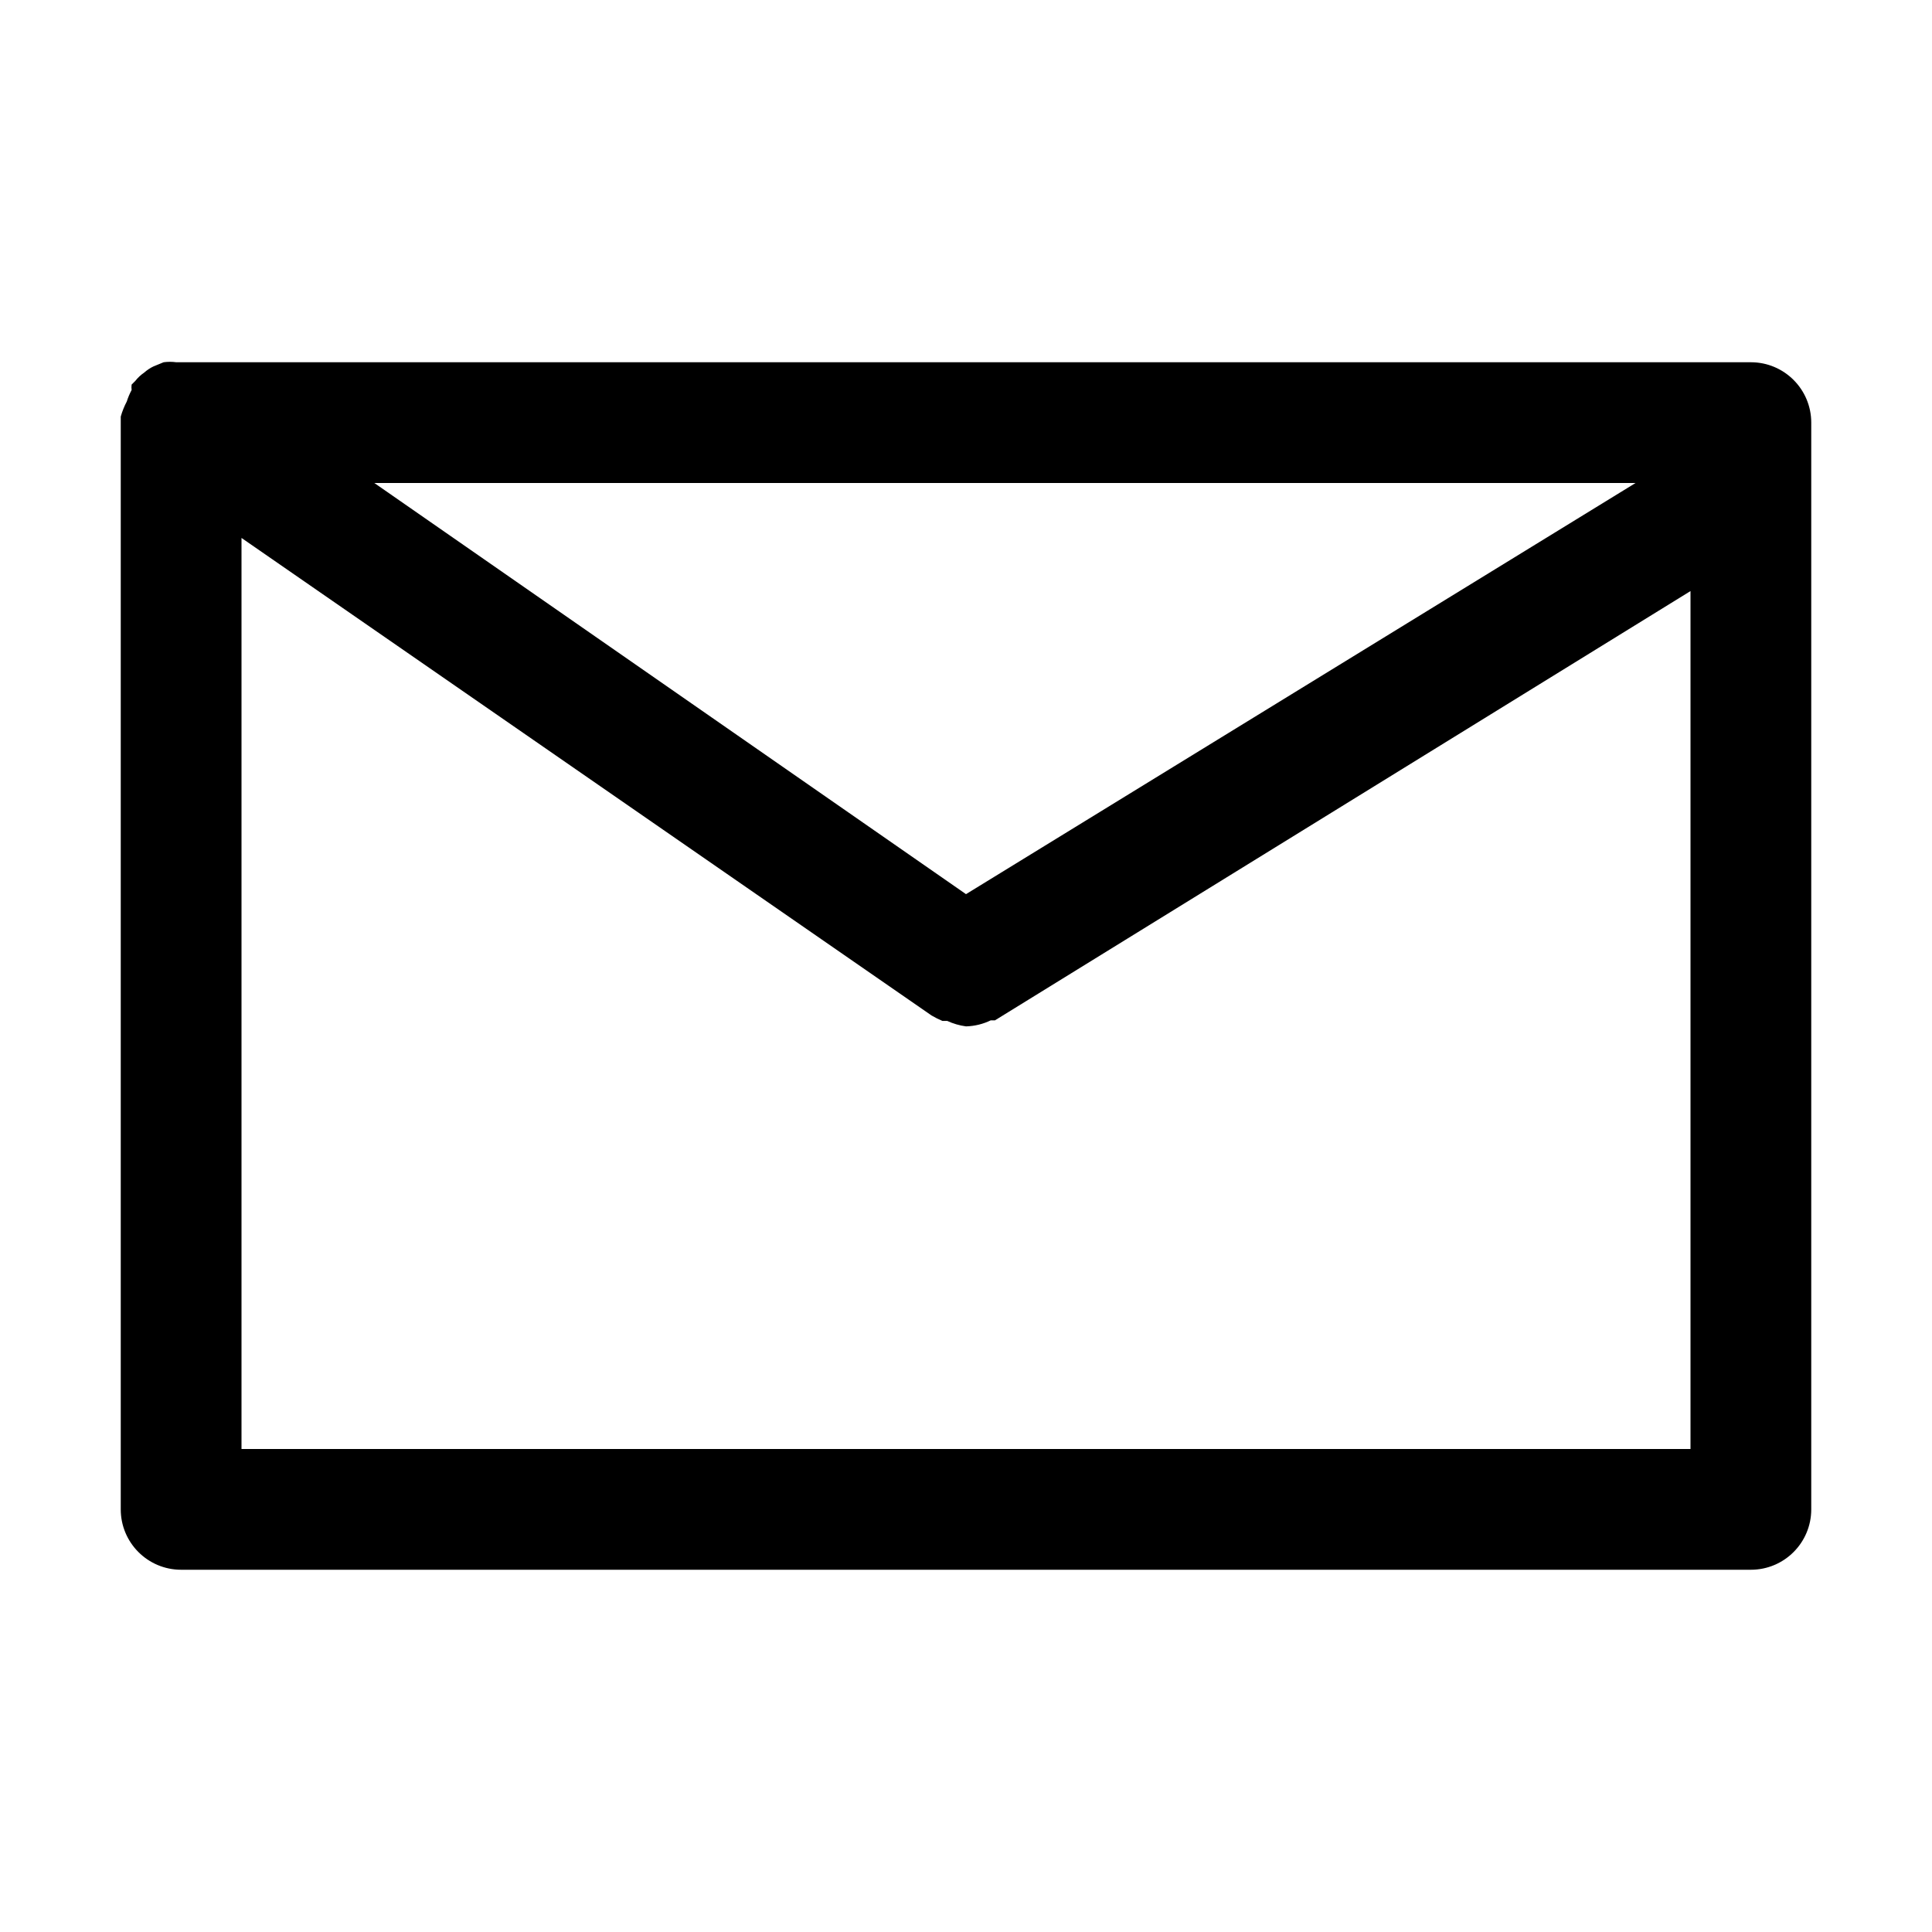
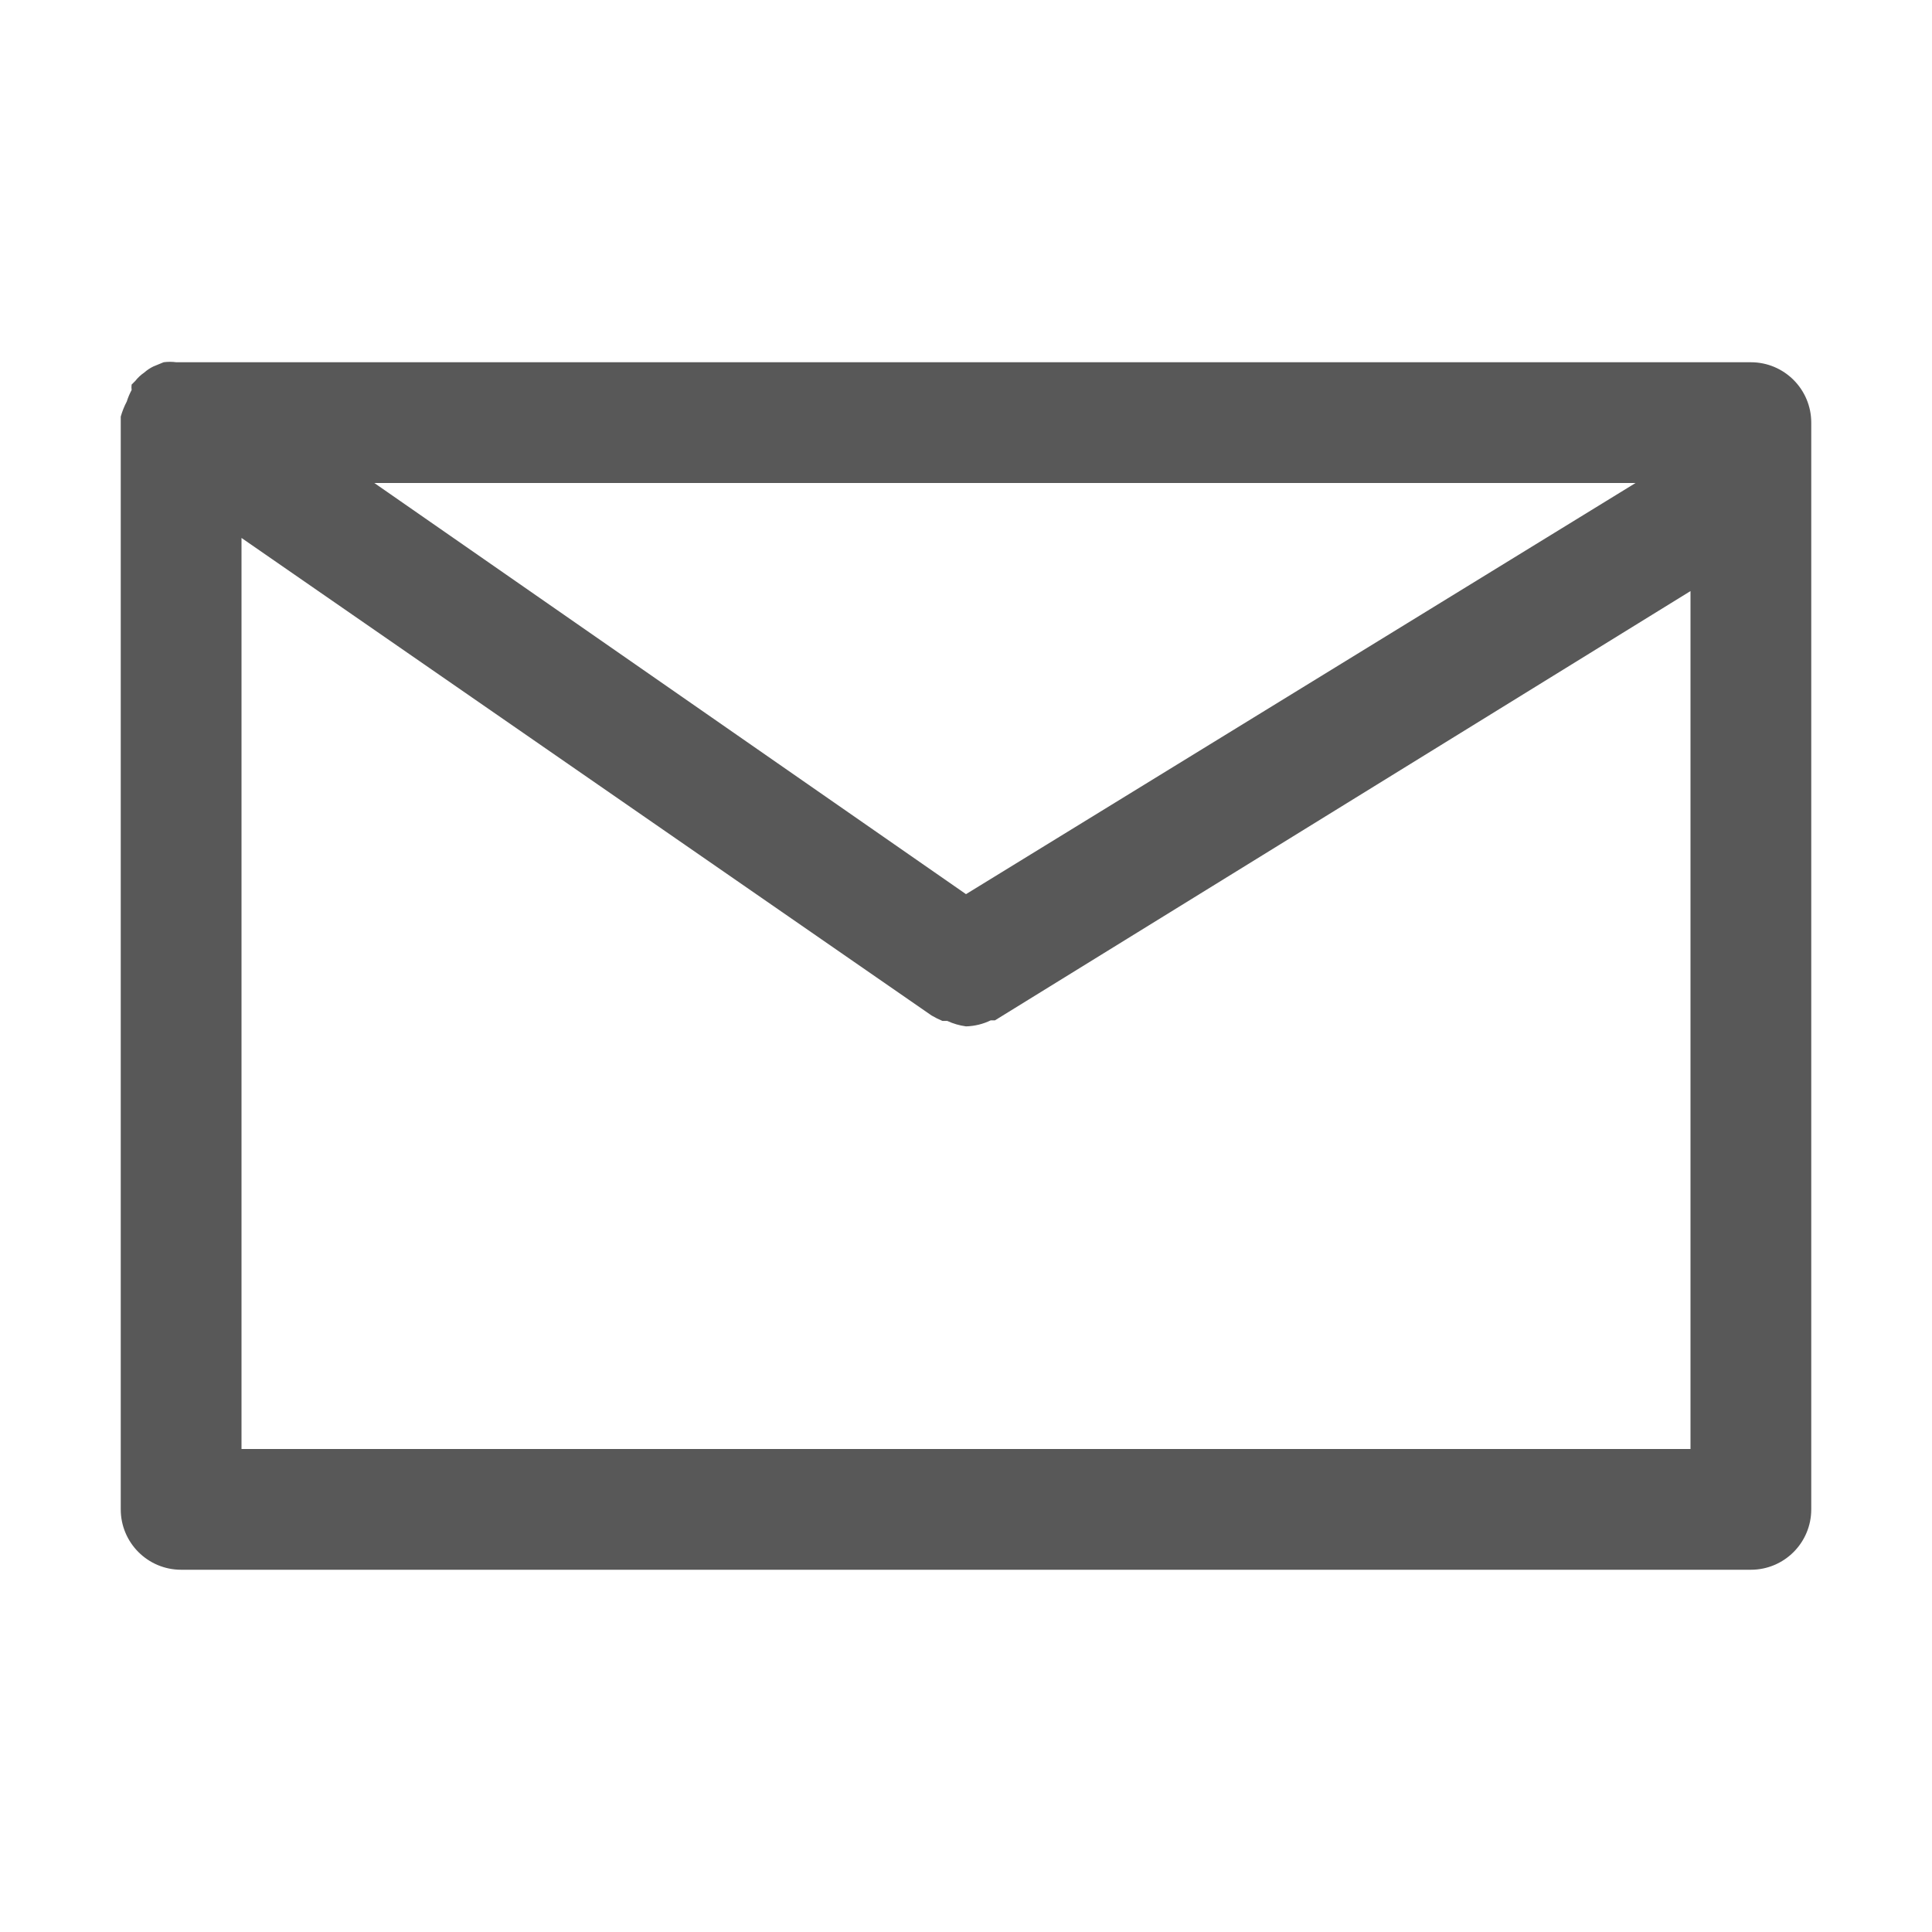
<svg xmlns="http://www.w3.org/2000/svg" viewBox="0 0 32 32">
-   <g id="mail">
+   <g id="mail" fill="#585858">
    <path d="M29,6H3L2.92,6a.78.78,0,0,0-.21,0l-.17.07a.65.65,0,0,0-.15.1.67.67,0,0,0-.15.14l-.06.06a.36.36,0,0,0,0,.09,1.08,1.08,0,0,0-.08.19A1.29,1.29,0,0,0,2,6.9S2,7,2,7V25a1,1,0,0,0,1,1H29a1,1,0,0,0,1-1V7A1,1,0,0,0,29,6ZM16,14.81,6.2,8H27.09ZM4,24V8.91l11.43,7.91,0,0a1.51,1.51,0,0,0,.18.09l.08,0A1.09,1.09,0,0,0,16,17h0a1,1,0,0,0,.41-.1l.07,0,0,0L28,9.79V24Z" />
  </g>
</svg>
